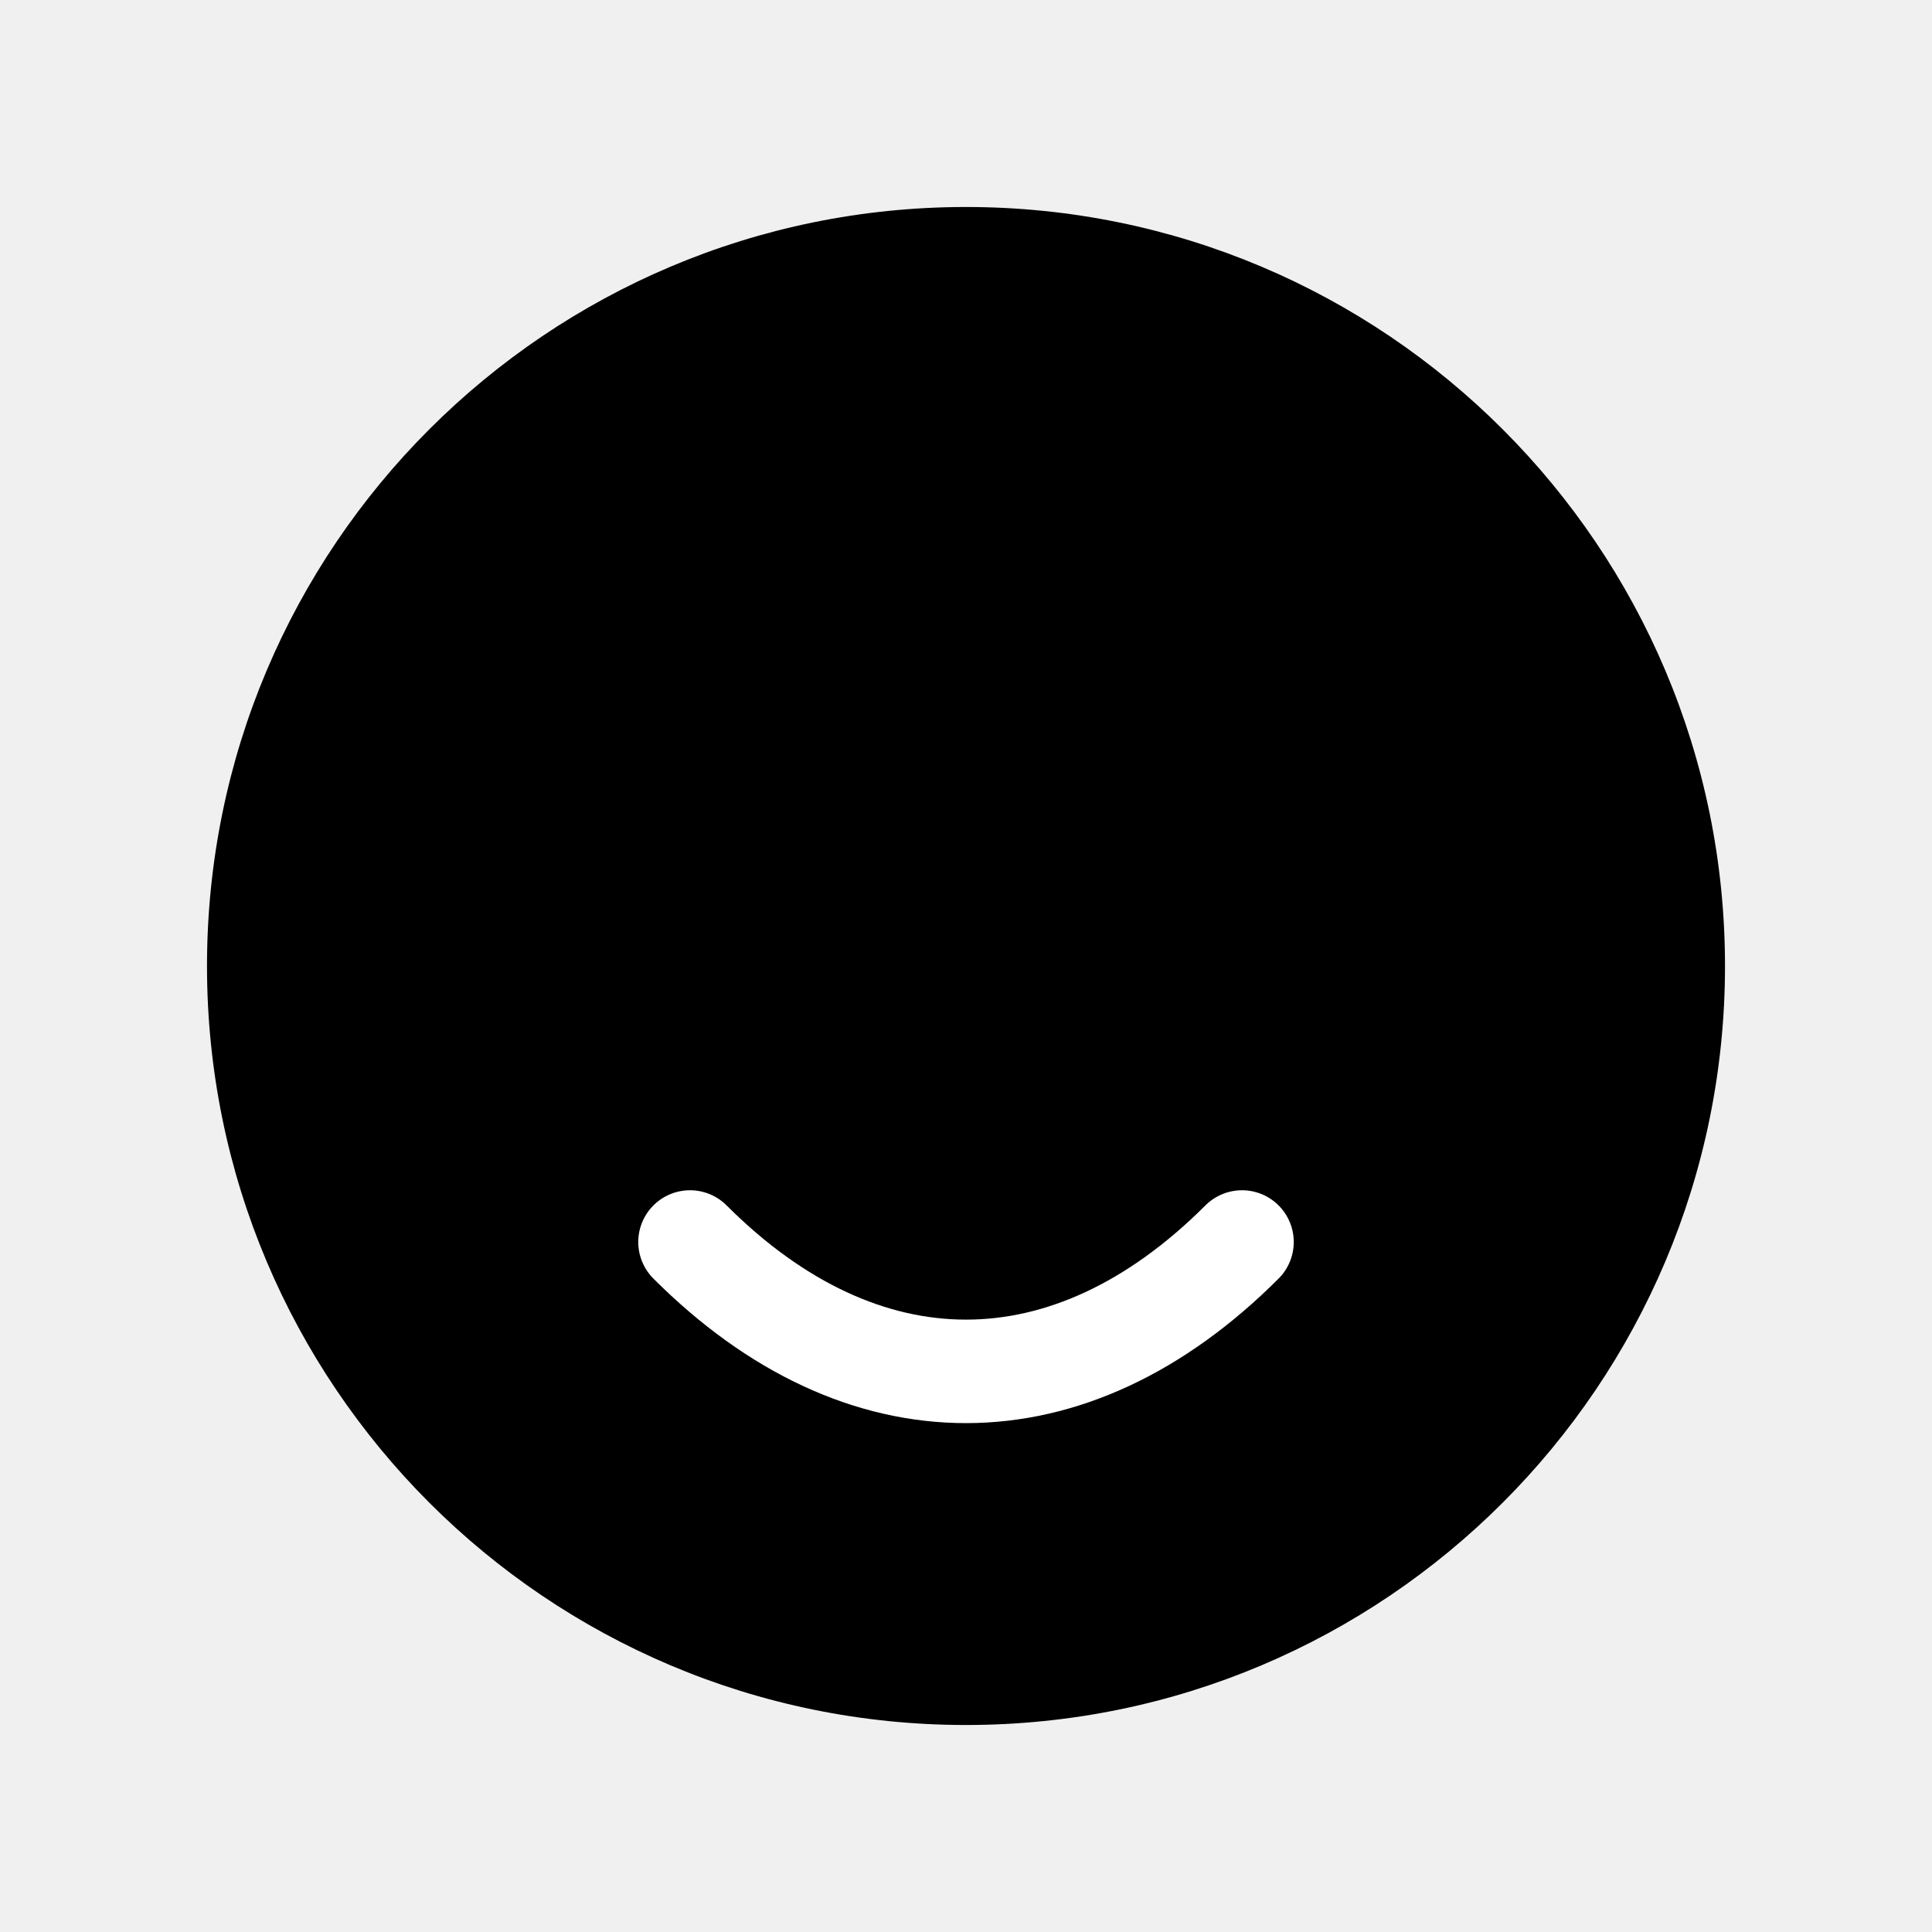
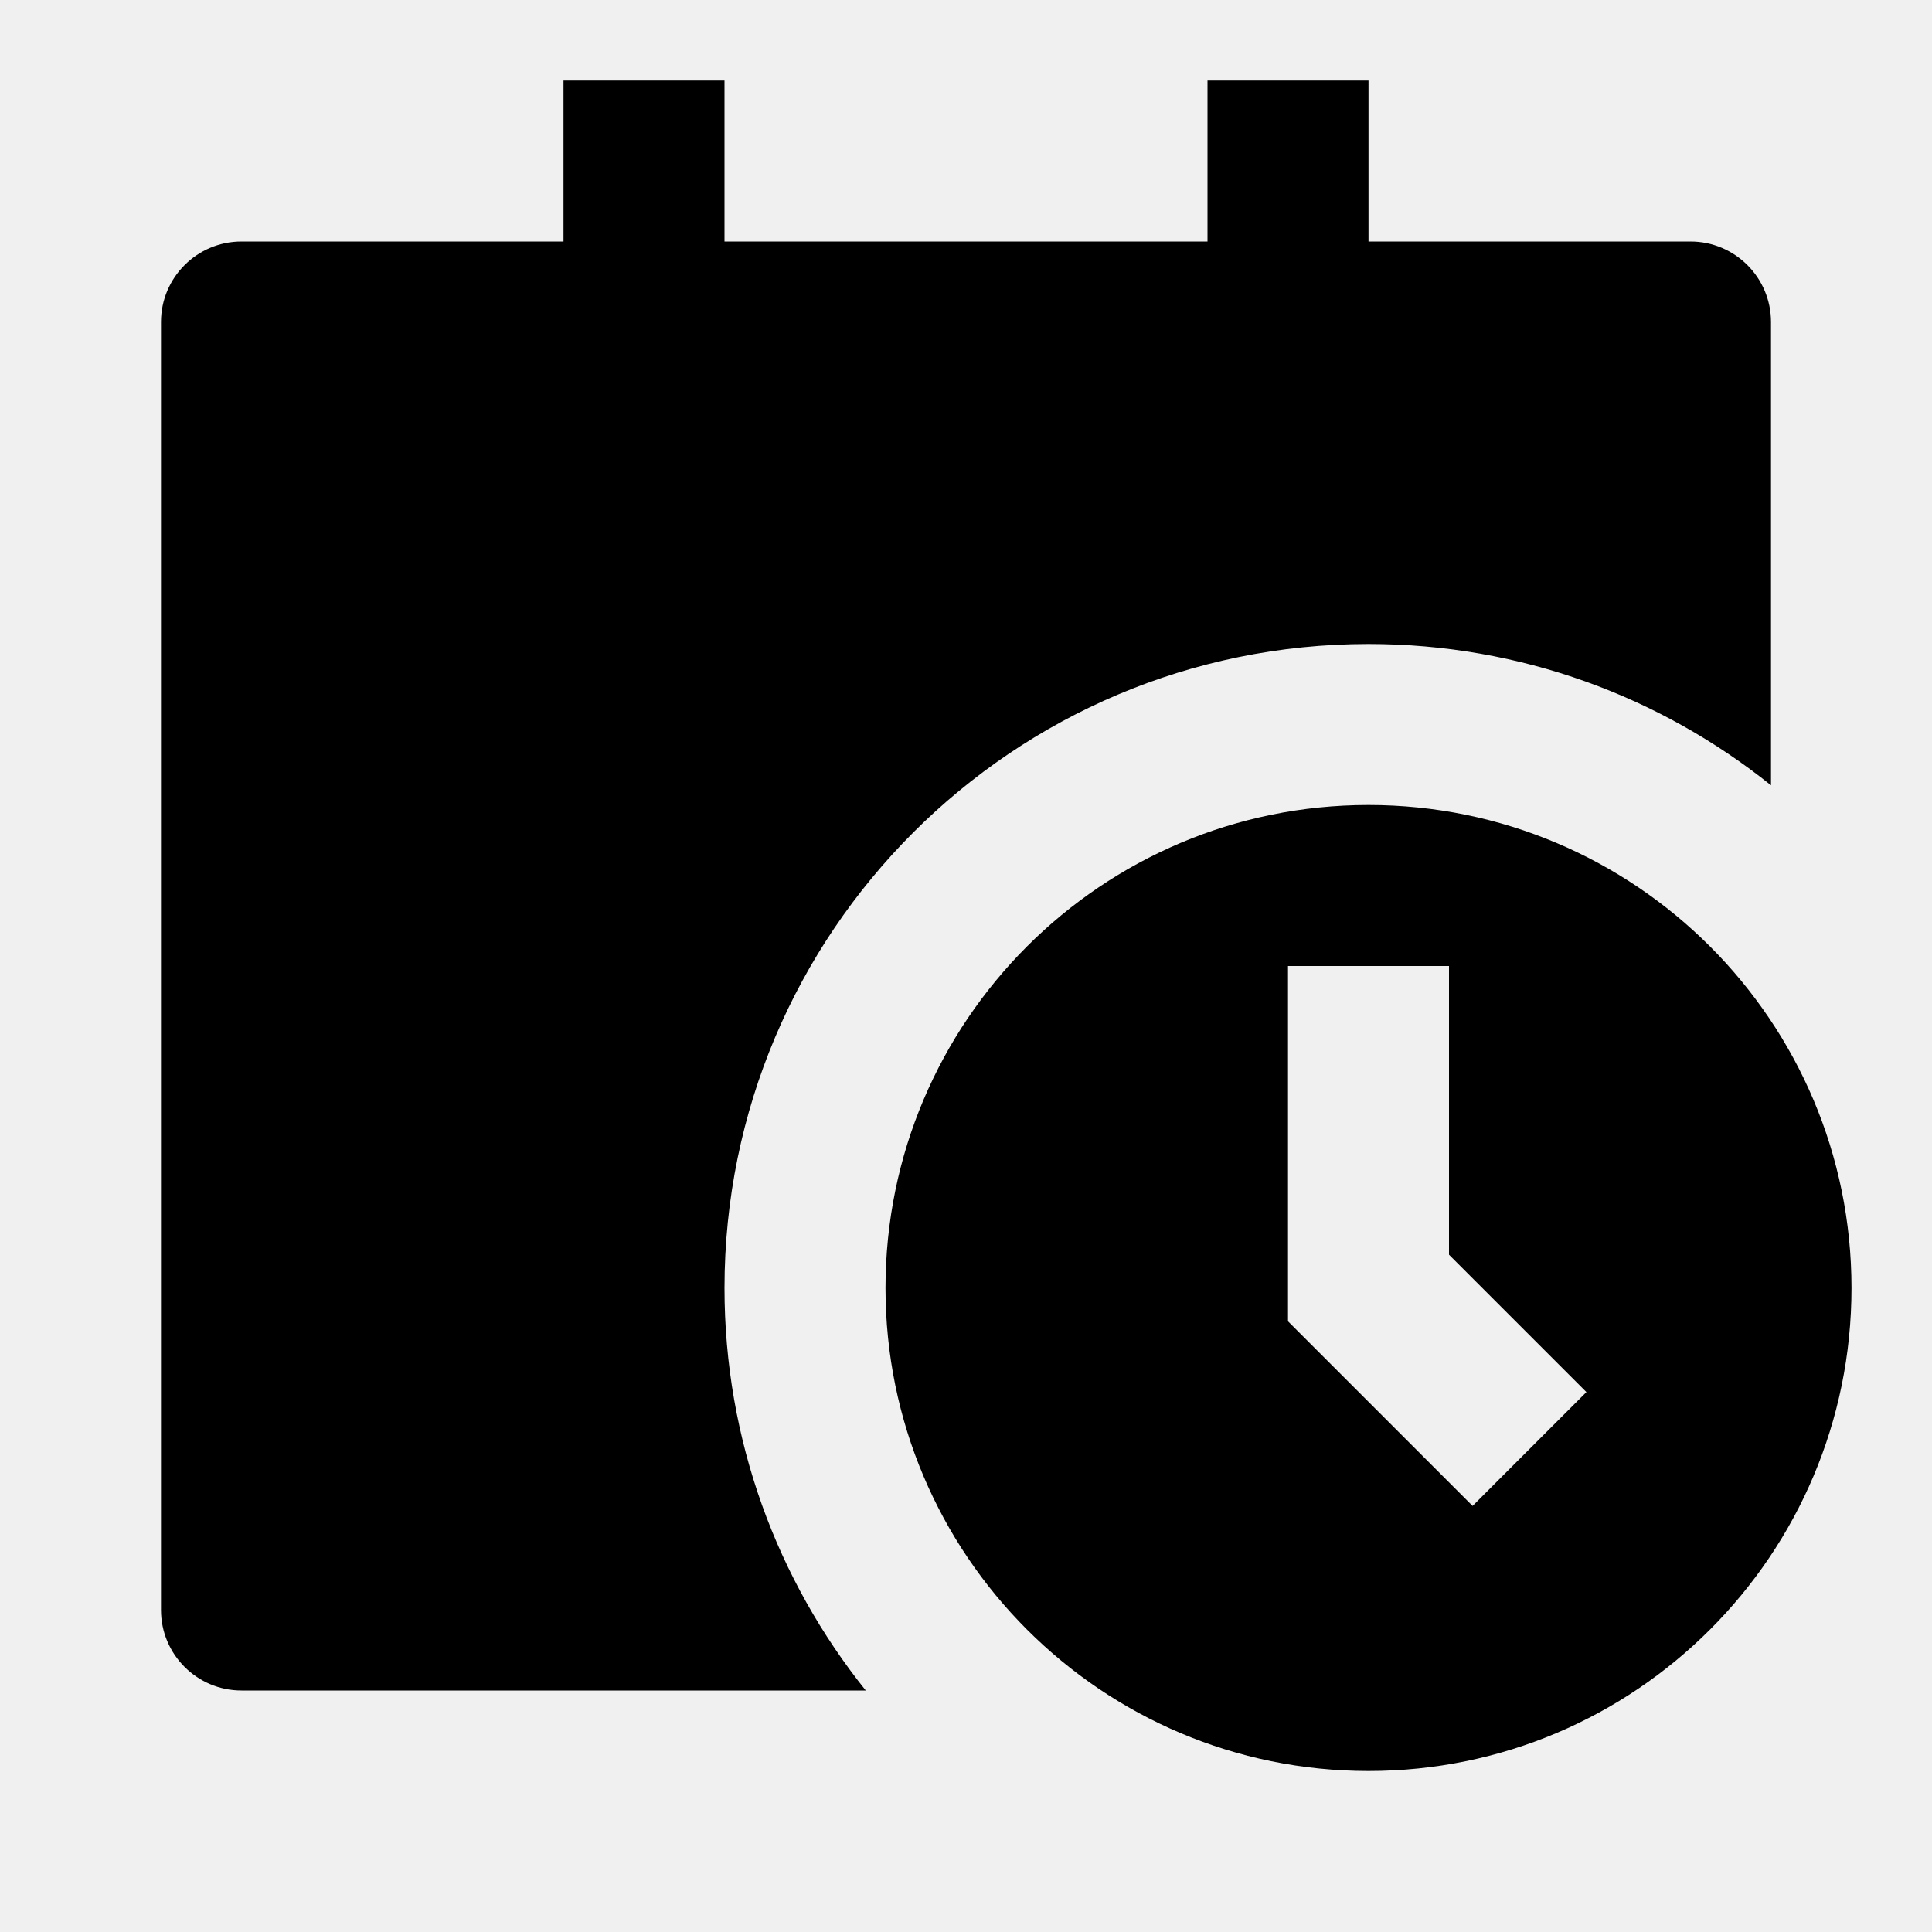
- <svg xmlns="http://www.w3.org/2000/svg" viewBox="0 0 28 28" fill="none">
-   <circle cx="14" cy="14" r="11" fill="currentColor" />
-   <path d="M10 18C12.5 20.5 15.5 20.5 18 18" stroke="white" stroke-width="1.5" stroke-linecap="round" />
+ <svg xmlns="http://www.w3.org/2000/svg" viewBox="0 0 24 24" fill="currentColor">
+   <path d="M7 1V3H3C2.448 3 2 3.448 2 4V20C2 20.552 2.448 21 3 21H10.755C9.657 19.63 9 17.892 9 16C9 11.582 12.582 8 17 8C18.892 8 20.63 8.657 22 9.755V4C22 3.448 21.552 3 21 3H17V1H15V3H9V1H7ZM23 16C23 19.314 20.314 22 17 22C13.686 22 11 19.314 11 16C11 12.686 13.686 10 17 10C20.314 10 23 12.686 23 16ZM16 12V16.414L18.293 18.707L19.707 17.293L18 15.586V12H16Z" />
</svg>
